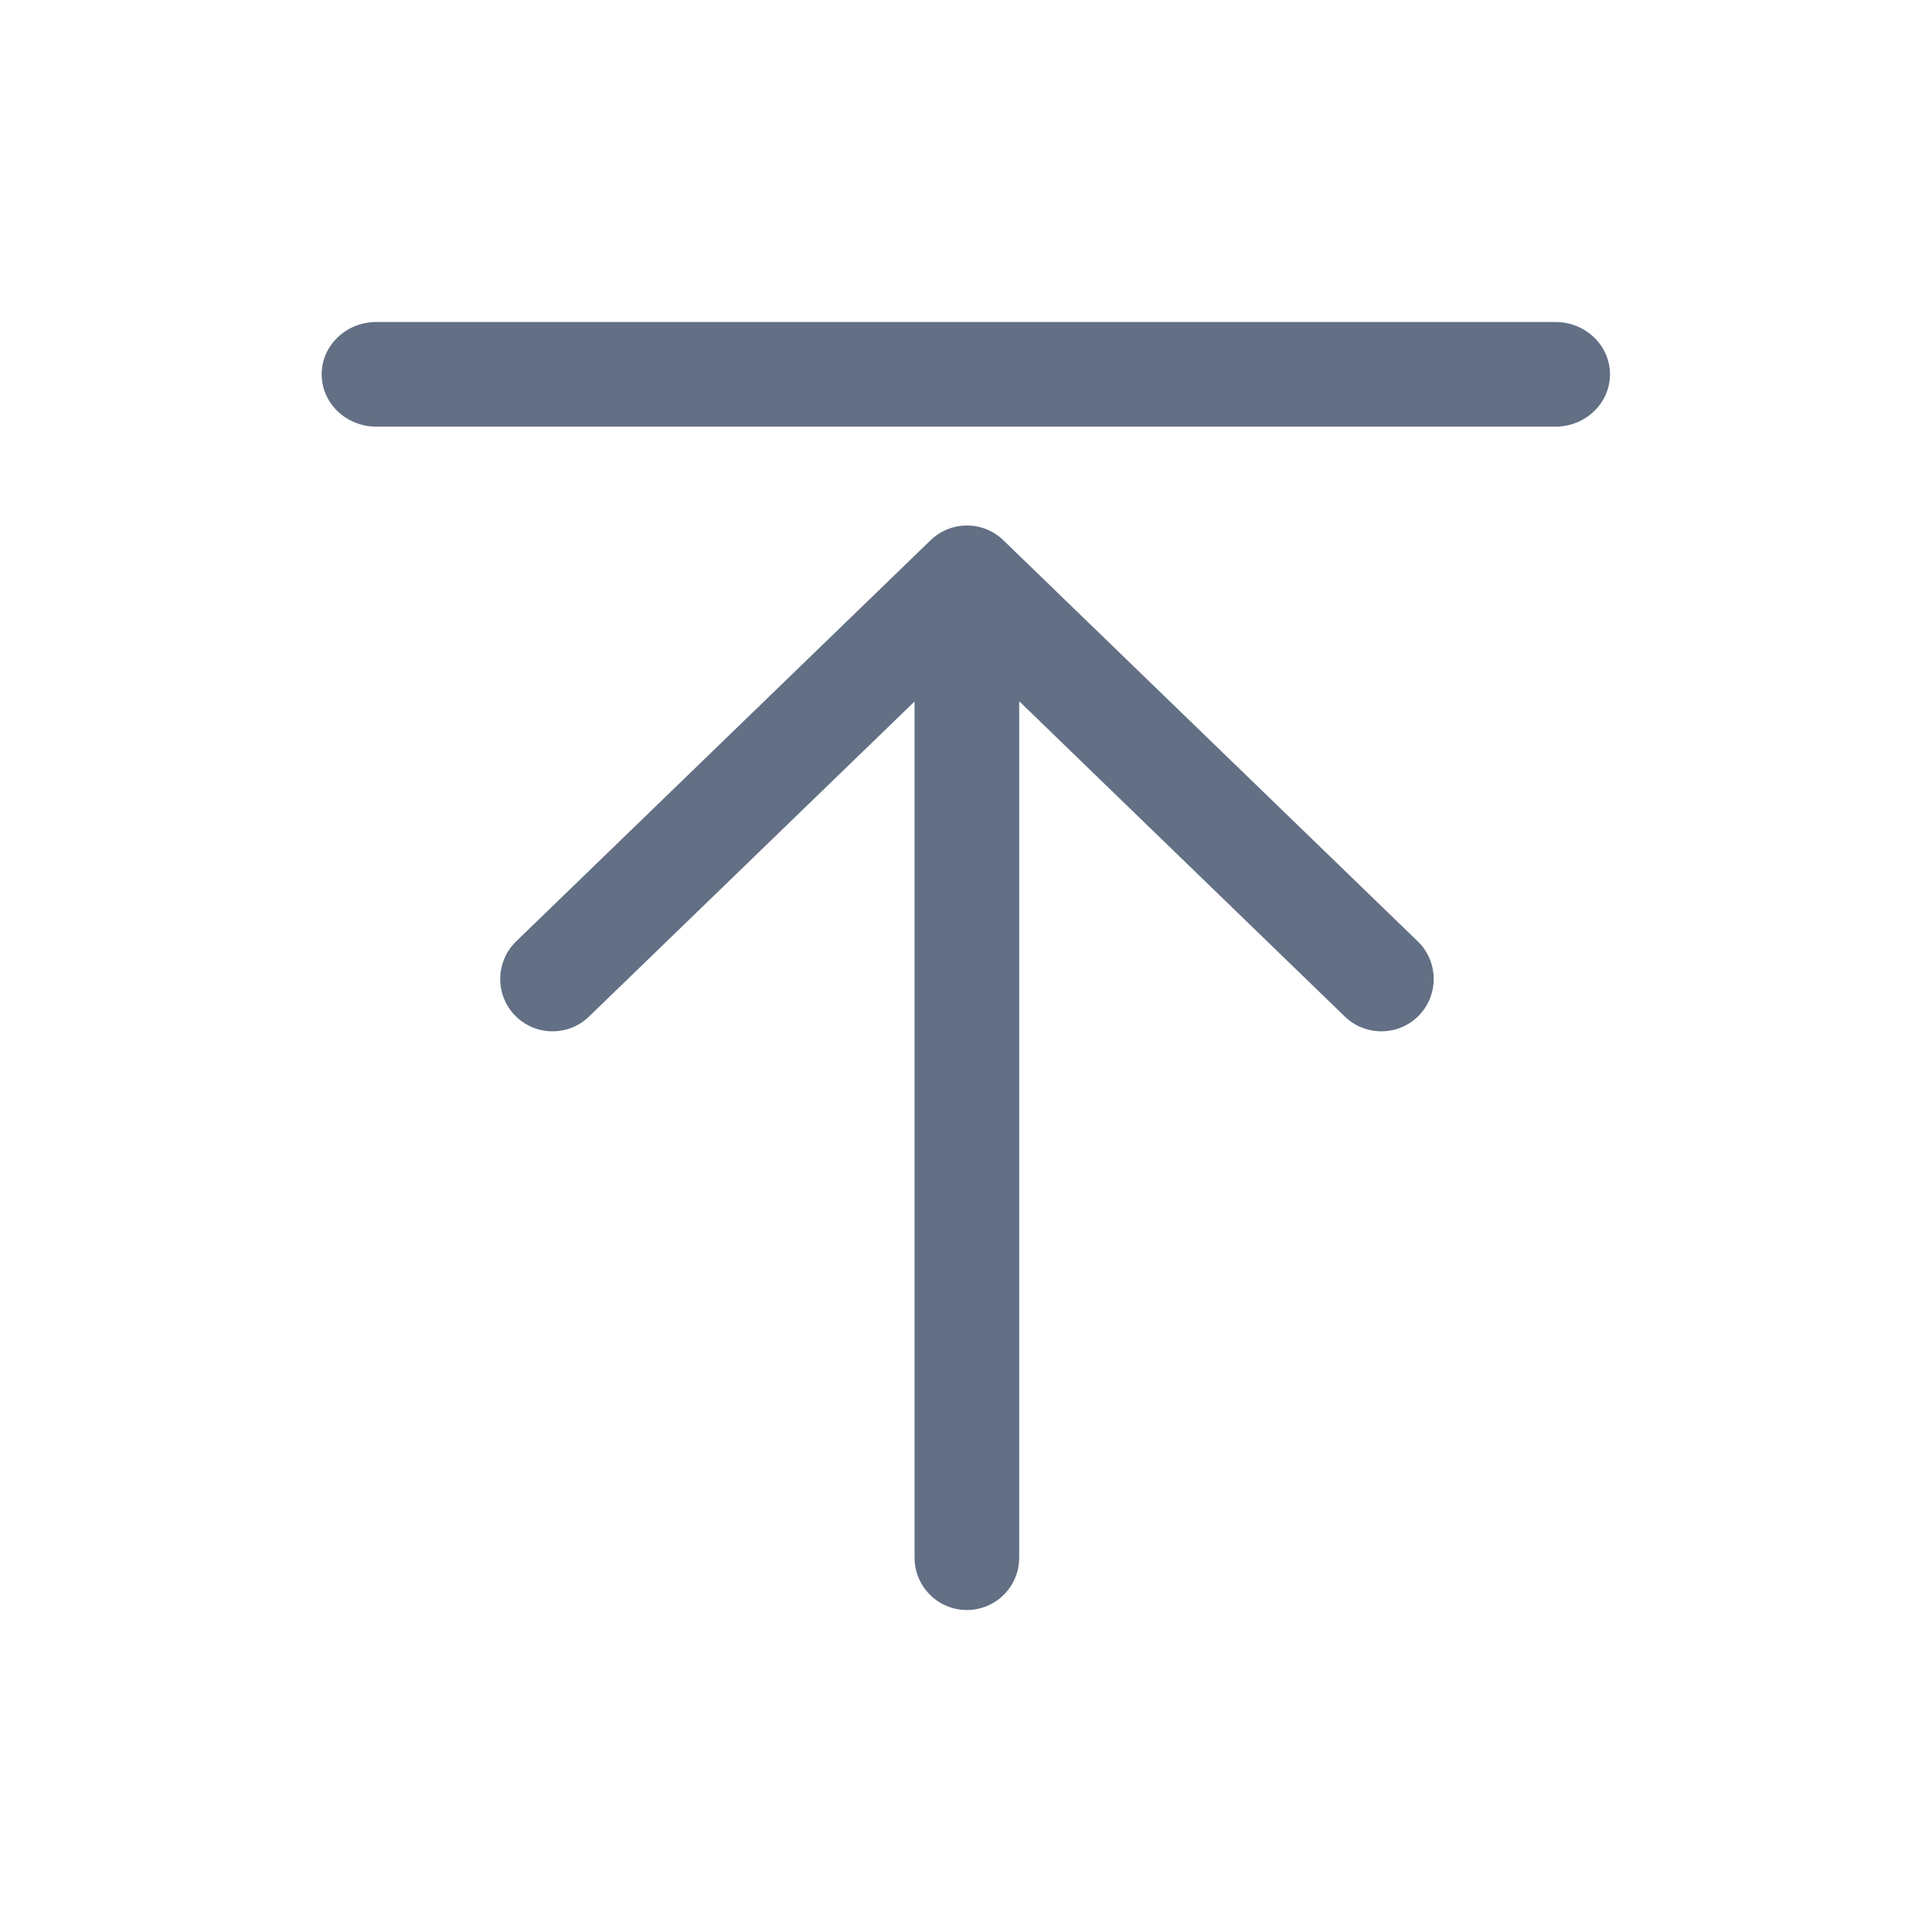
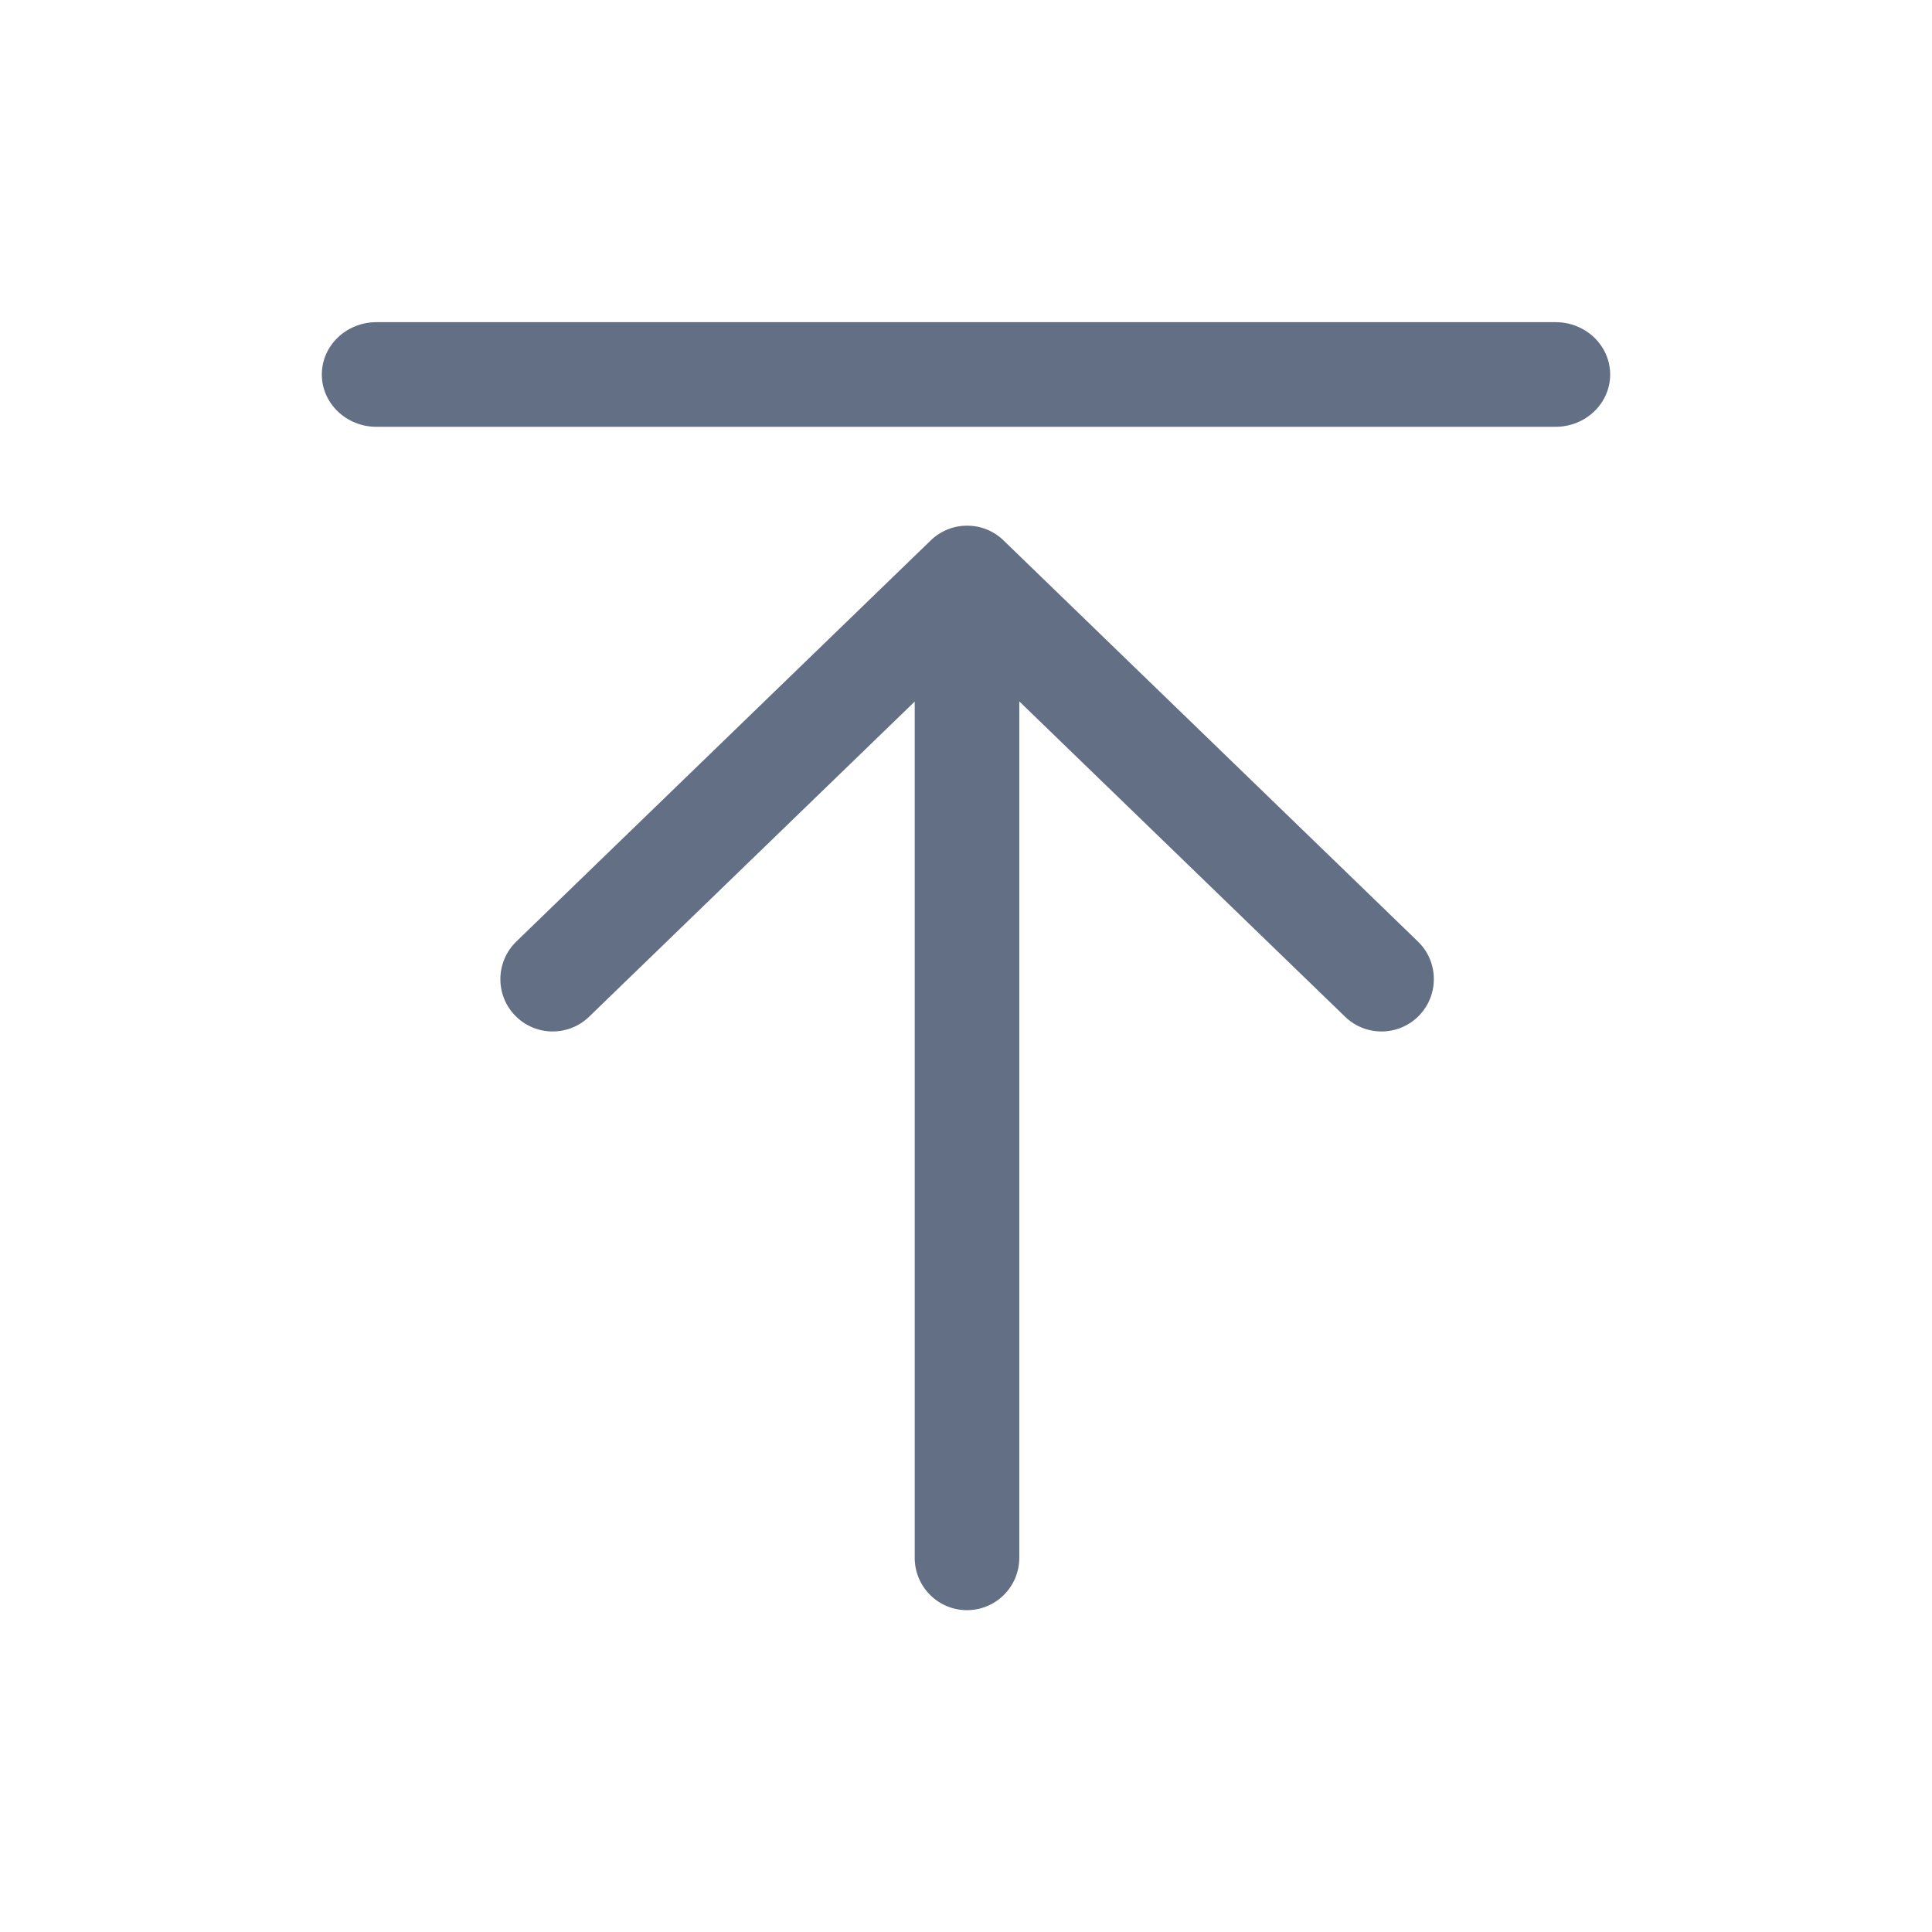
<svg xmlns="http://www.w3.org/2000/svg" width="24" height="24" viewBox="0 0 24 24" fill="none">
-   <path fill-rule="evenodd" clip-rule="evenodd" d="M7.316 12.629C7.058 12.878 6.647 12.871 6.397 12.614C6.147 12.356 6.154 11.944 6.412 11.694L11.56 6.711C11.812 6.467 12.212 6.467 12.464 6.711L17.612 11.694C17.87 11.944 17.876 12.356 17.627 12.614C17.377 12.871 16.965 12.878 16.707 12.629L12.661 8.711L12.661 19.35C12.661 19.709 12.37 20 12.011 20C11.652 20 11.361 19.709 11.361 19.35L11.361 8.714L7.316 12.629ZM4.675 5.3C4.3 5.3 3.996 5.009 3.996 4.65C3.996 4.291 4.3 4 4.675 4L19.321 4C19.696 4 20 4.291 20 4.65C20 5.009 19.696 5.3 19.321 5.3L4.675 5.3Z" fill="#626F84" />
+   <path fill-rule="evenodd" clip-rule="evenodd" d="M7.318 12.63C7.06 12.88 6.649 12.873 6.399 12.616C6.149 12.358 6.156 11.946 6.414 11.696L11.562 6.713C11.814 6.469 12.214 6.469 12.466 6.713L17.614 11.696C17.872 11.946 17.878 12.358 17.628 12.616C17.379 12.873 16.967 12.88 16.709 12.63L12.662 8.713V19.352C12.662 19.711 12.371 20.002 12.012 20.002C11.653 20.002 11.363 19.711 11.363 19.352V8.715L7.318 12.63ZM4.677 5.302C4.302 5.302 3.998 5.011 3.998 4.652C3.998 4.293 4.302 4.002 4.677 4.002L19.323 4.002C19.698 4.002 20.002 4.293 20.002 4.652C20.002 5.011 19.698 5.302 19.323 5.302L4.677 5.302Z" fill="#626F84" />
</svg>
